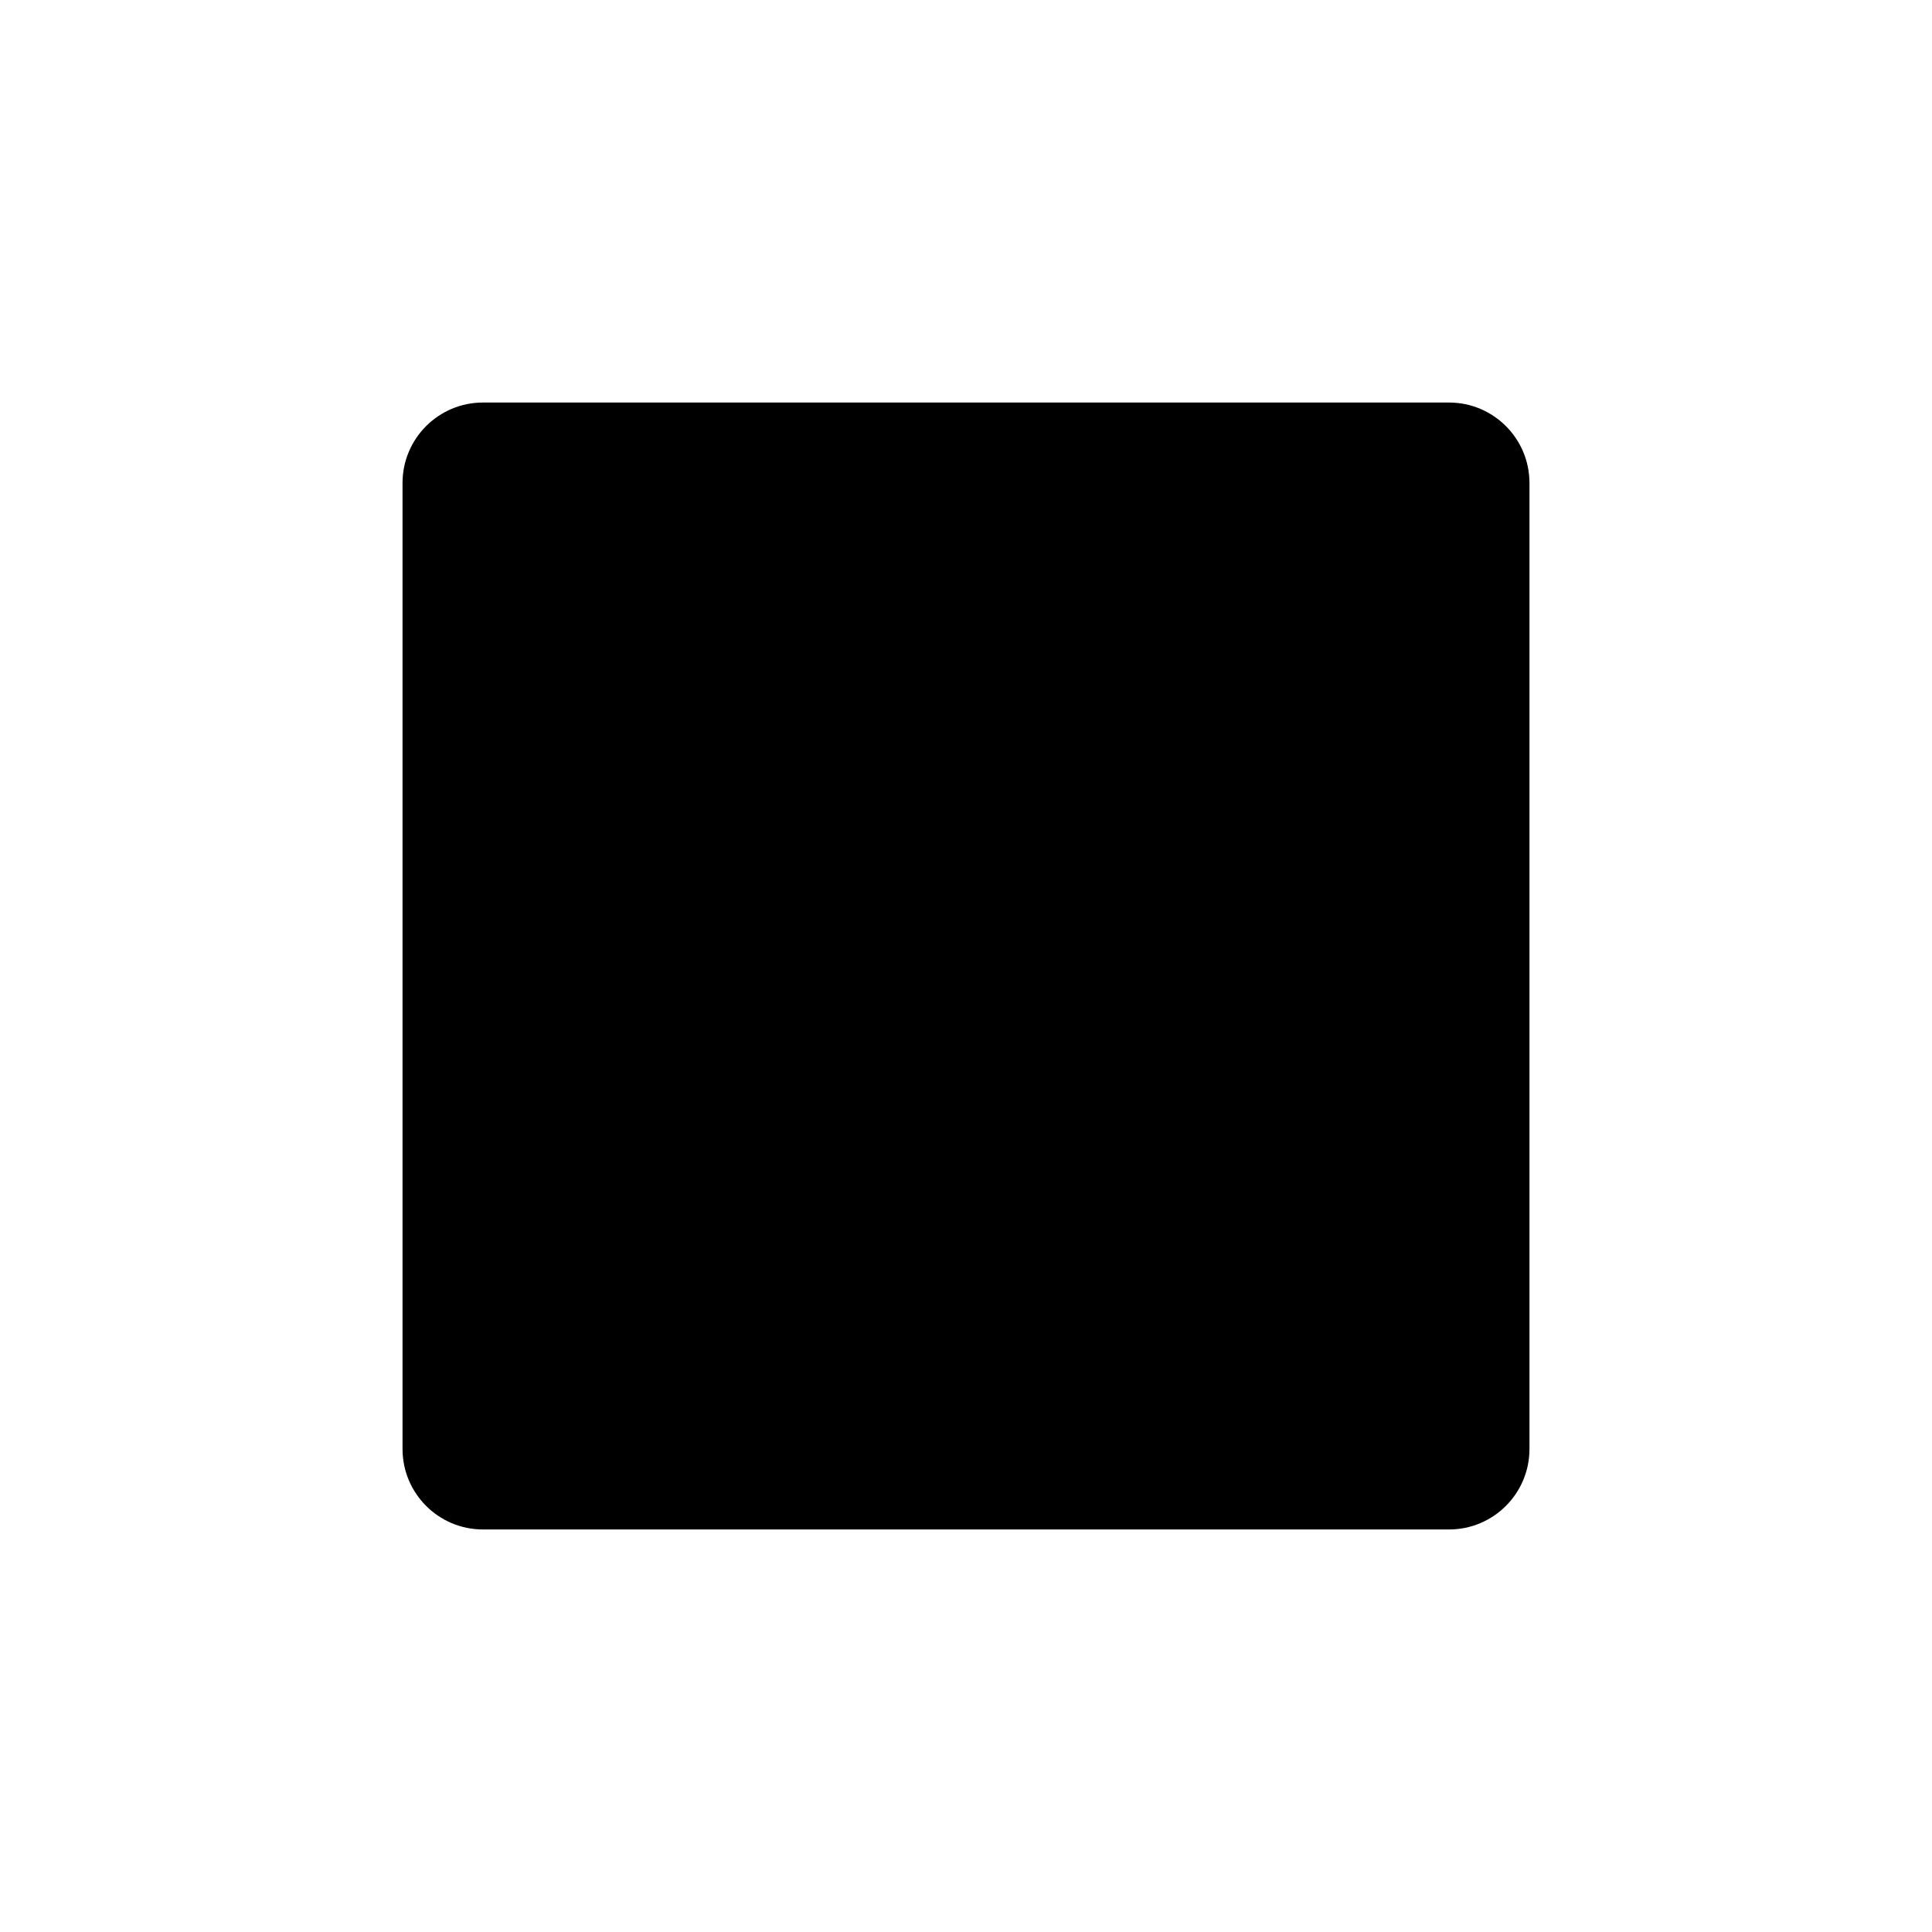
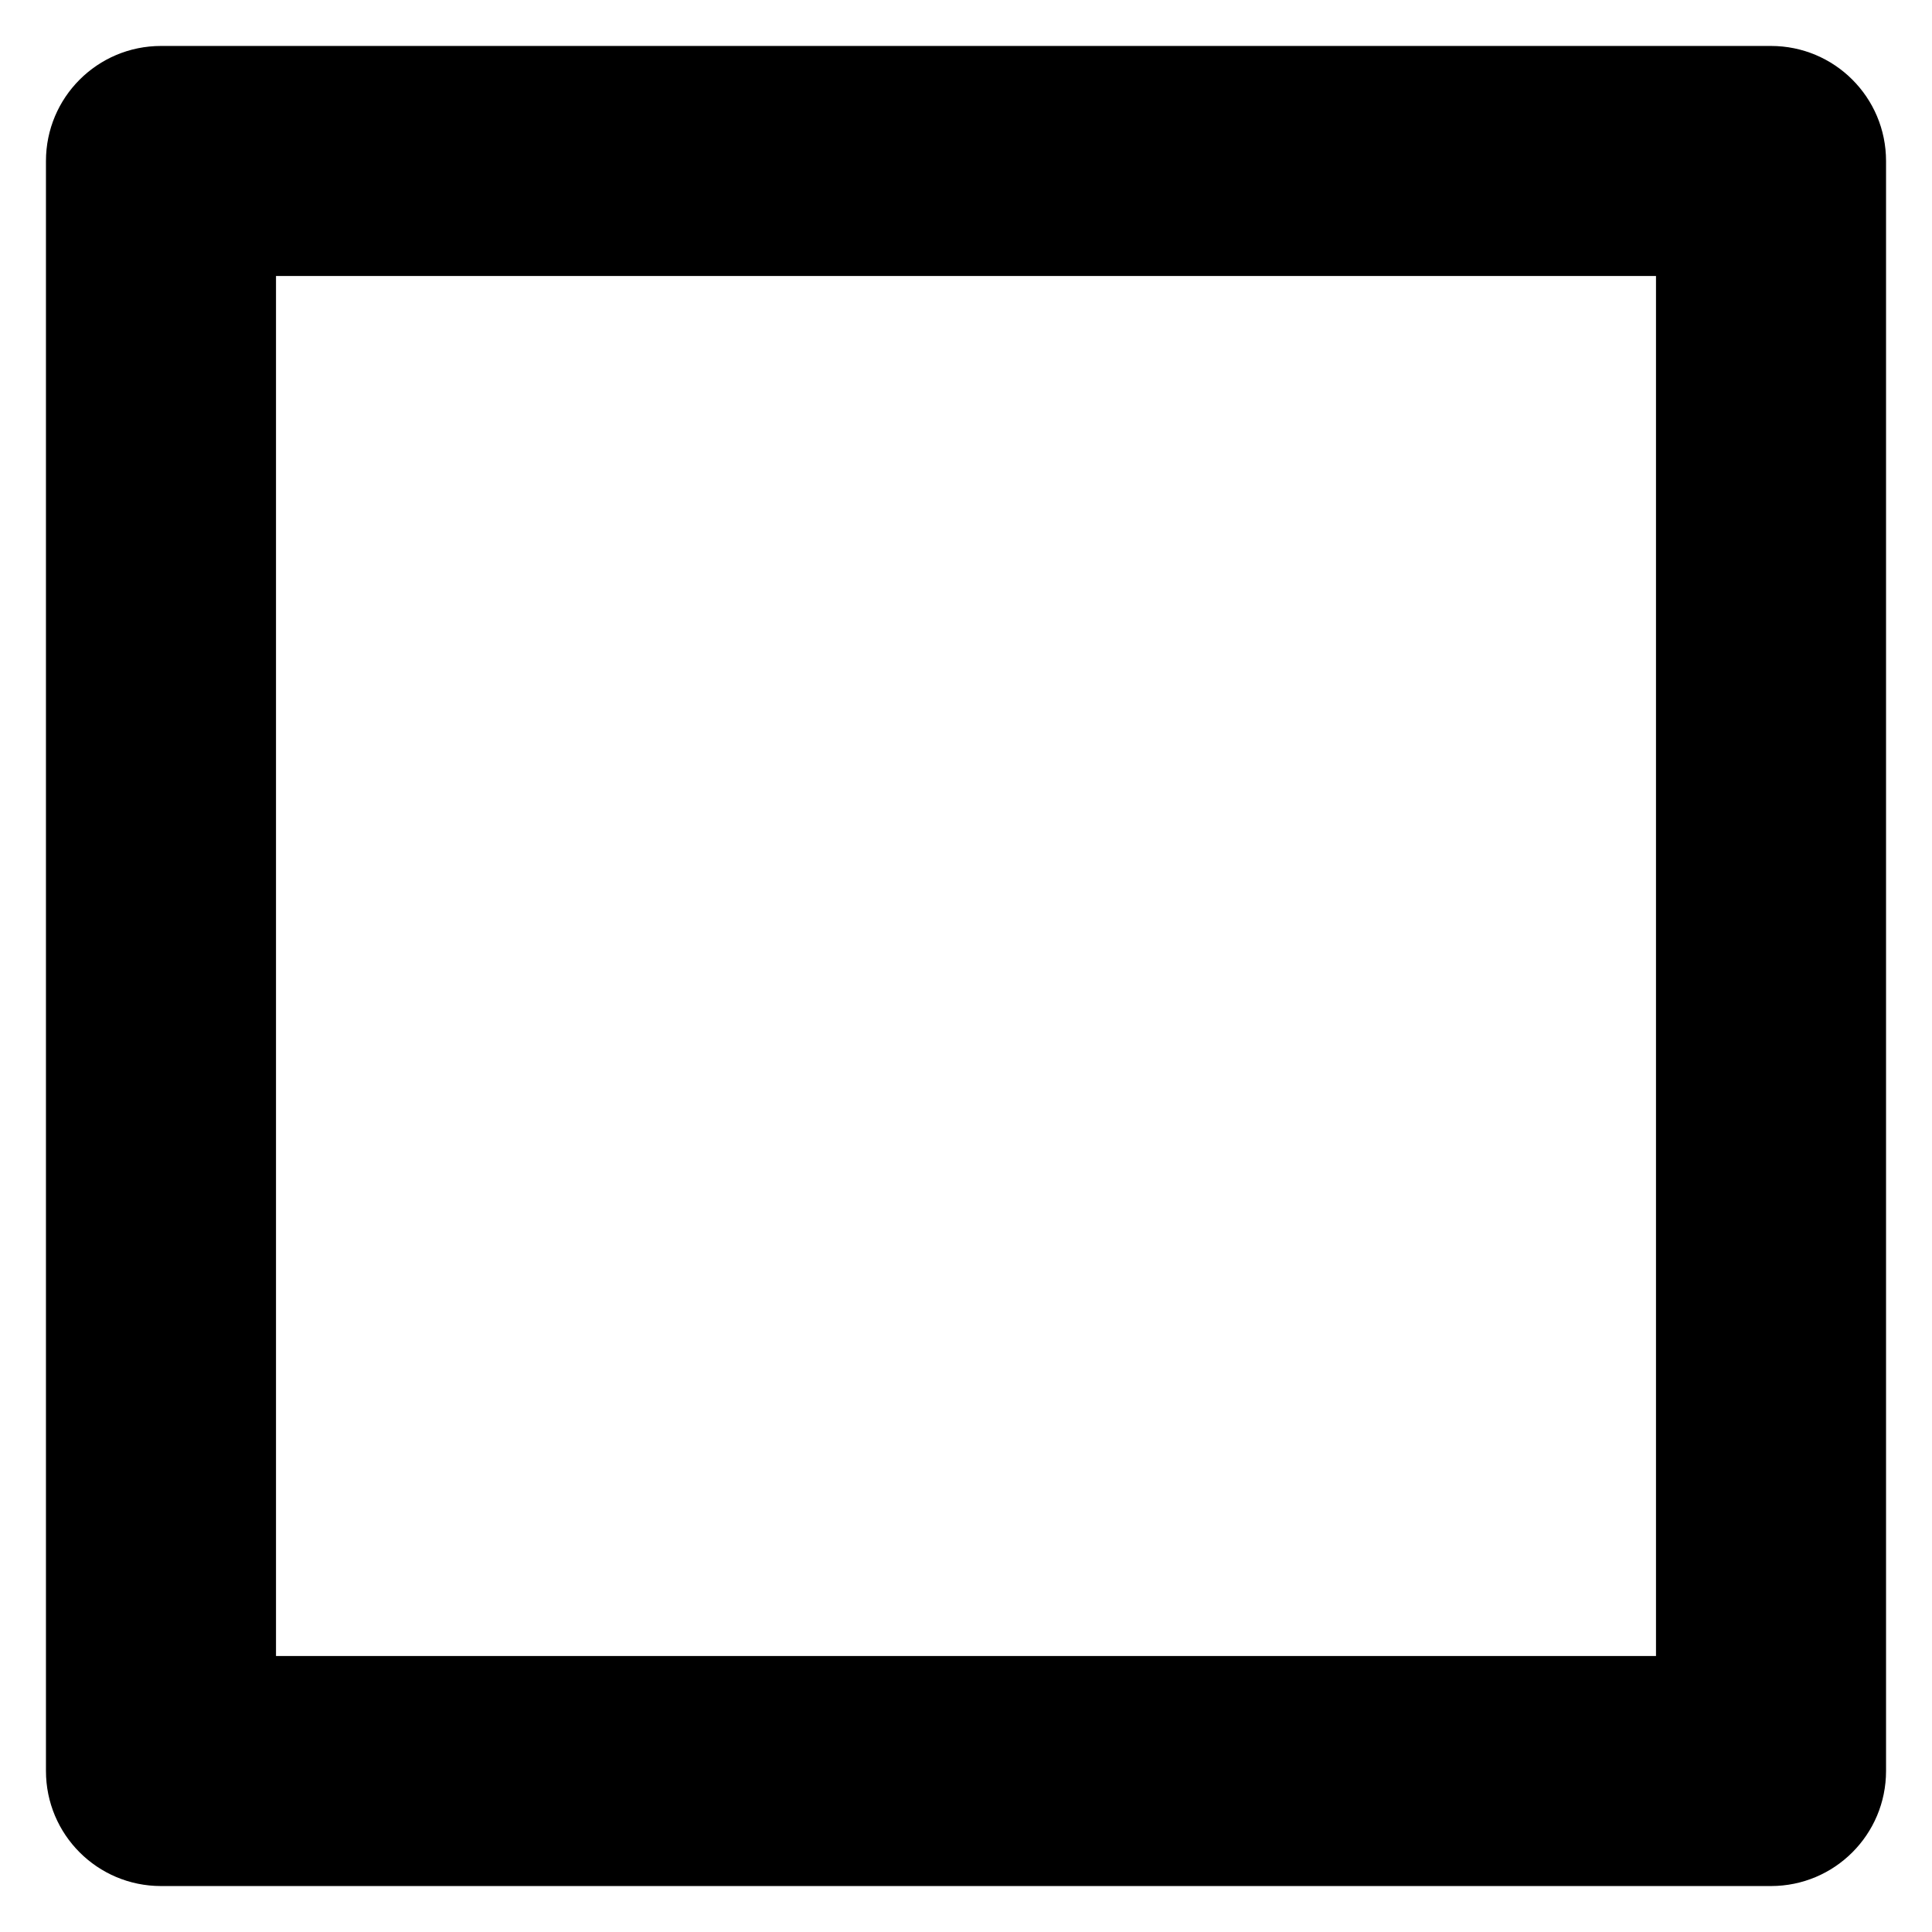
- <svg xmlns="http://www.w3.org/2000/svg" width="20" height="20" viewBox="0 0 20 20" fill="none">
-   <path d="M4.167 5C4.167 4.54 4.54 4.167 5 4.167H15C15.46 4.167 15.833 4.54 15.833 5V15C15.833 15.46 15.46 15.833 15 15.833H5C4.54 15.833 4.167 15.46 4.167 15V5Z" fill="currentColor" />
+ <svg xmlns="http://www.w3.org/2000/svg" width="14" height="14" viewBox="0 0 14 14" fill="none">
+   <path d="M12.833 0.333C13.294 0.333 13.667 0.706 13.667 1.167V12.833C13.667 13.294 13.294 13.667 12.833 13.667H1.167C0.706 13.667 0.333 13.294 0.333 12.833V1.167C0.333 0.706 0.706 0.333 1.167 0.333H12.833ZM2 12H12V2H2V12Z" fill="currentColor" />
</svg>
